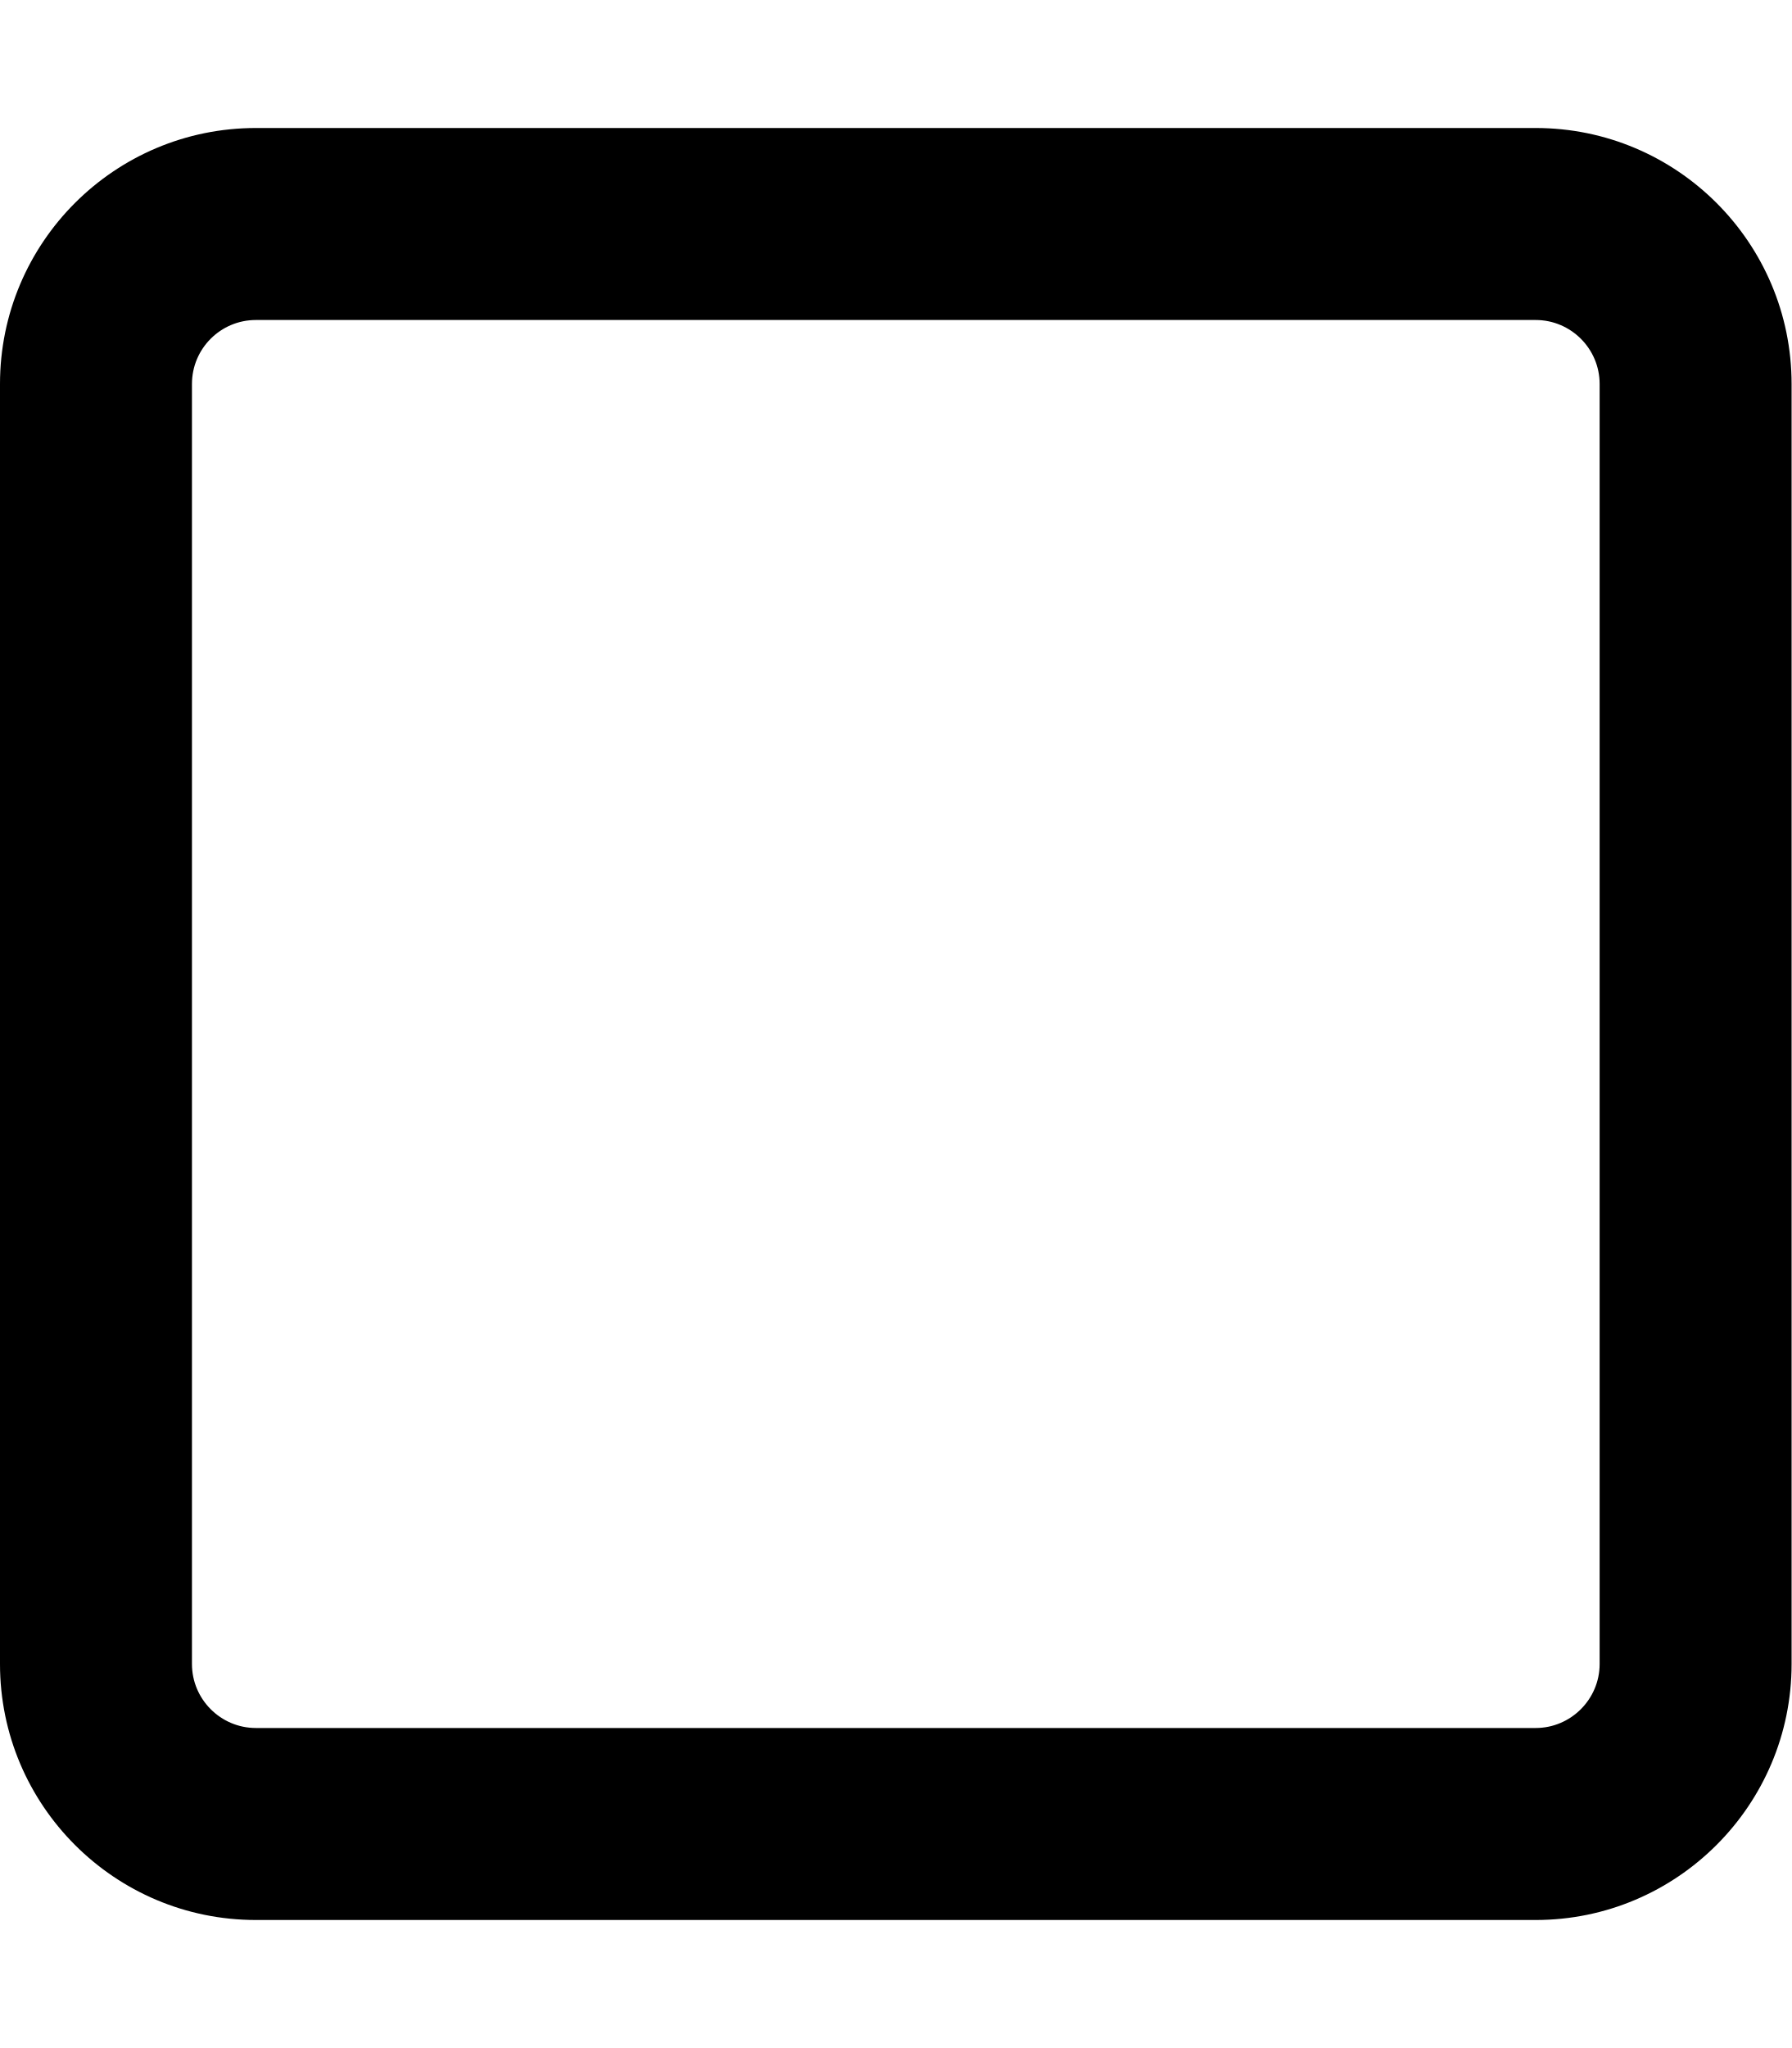
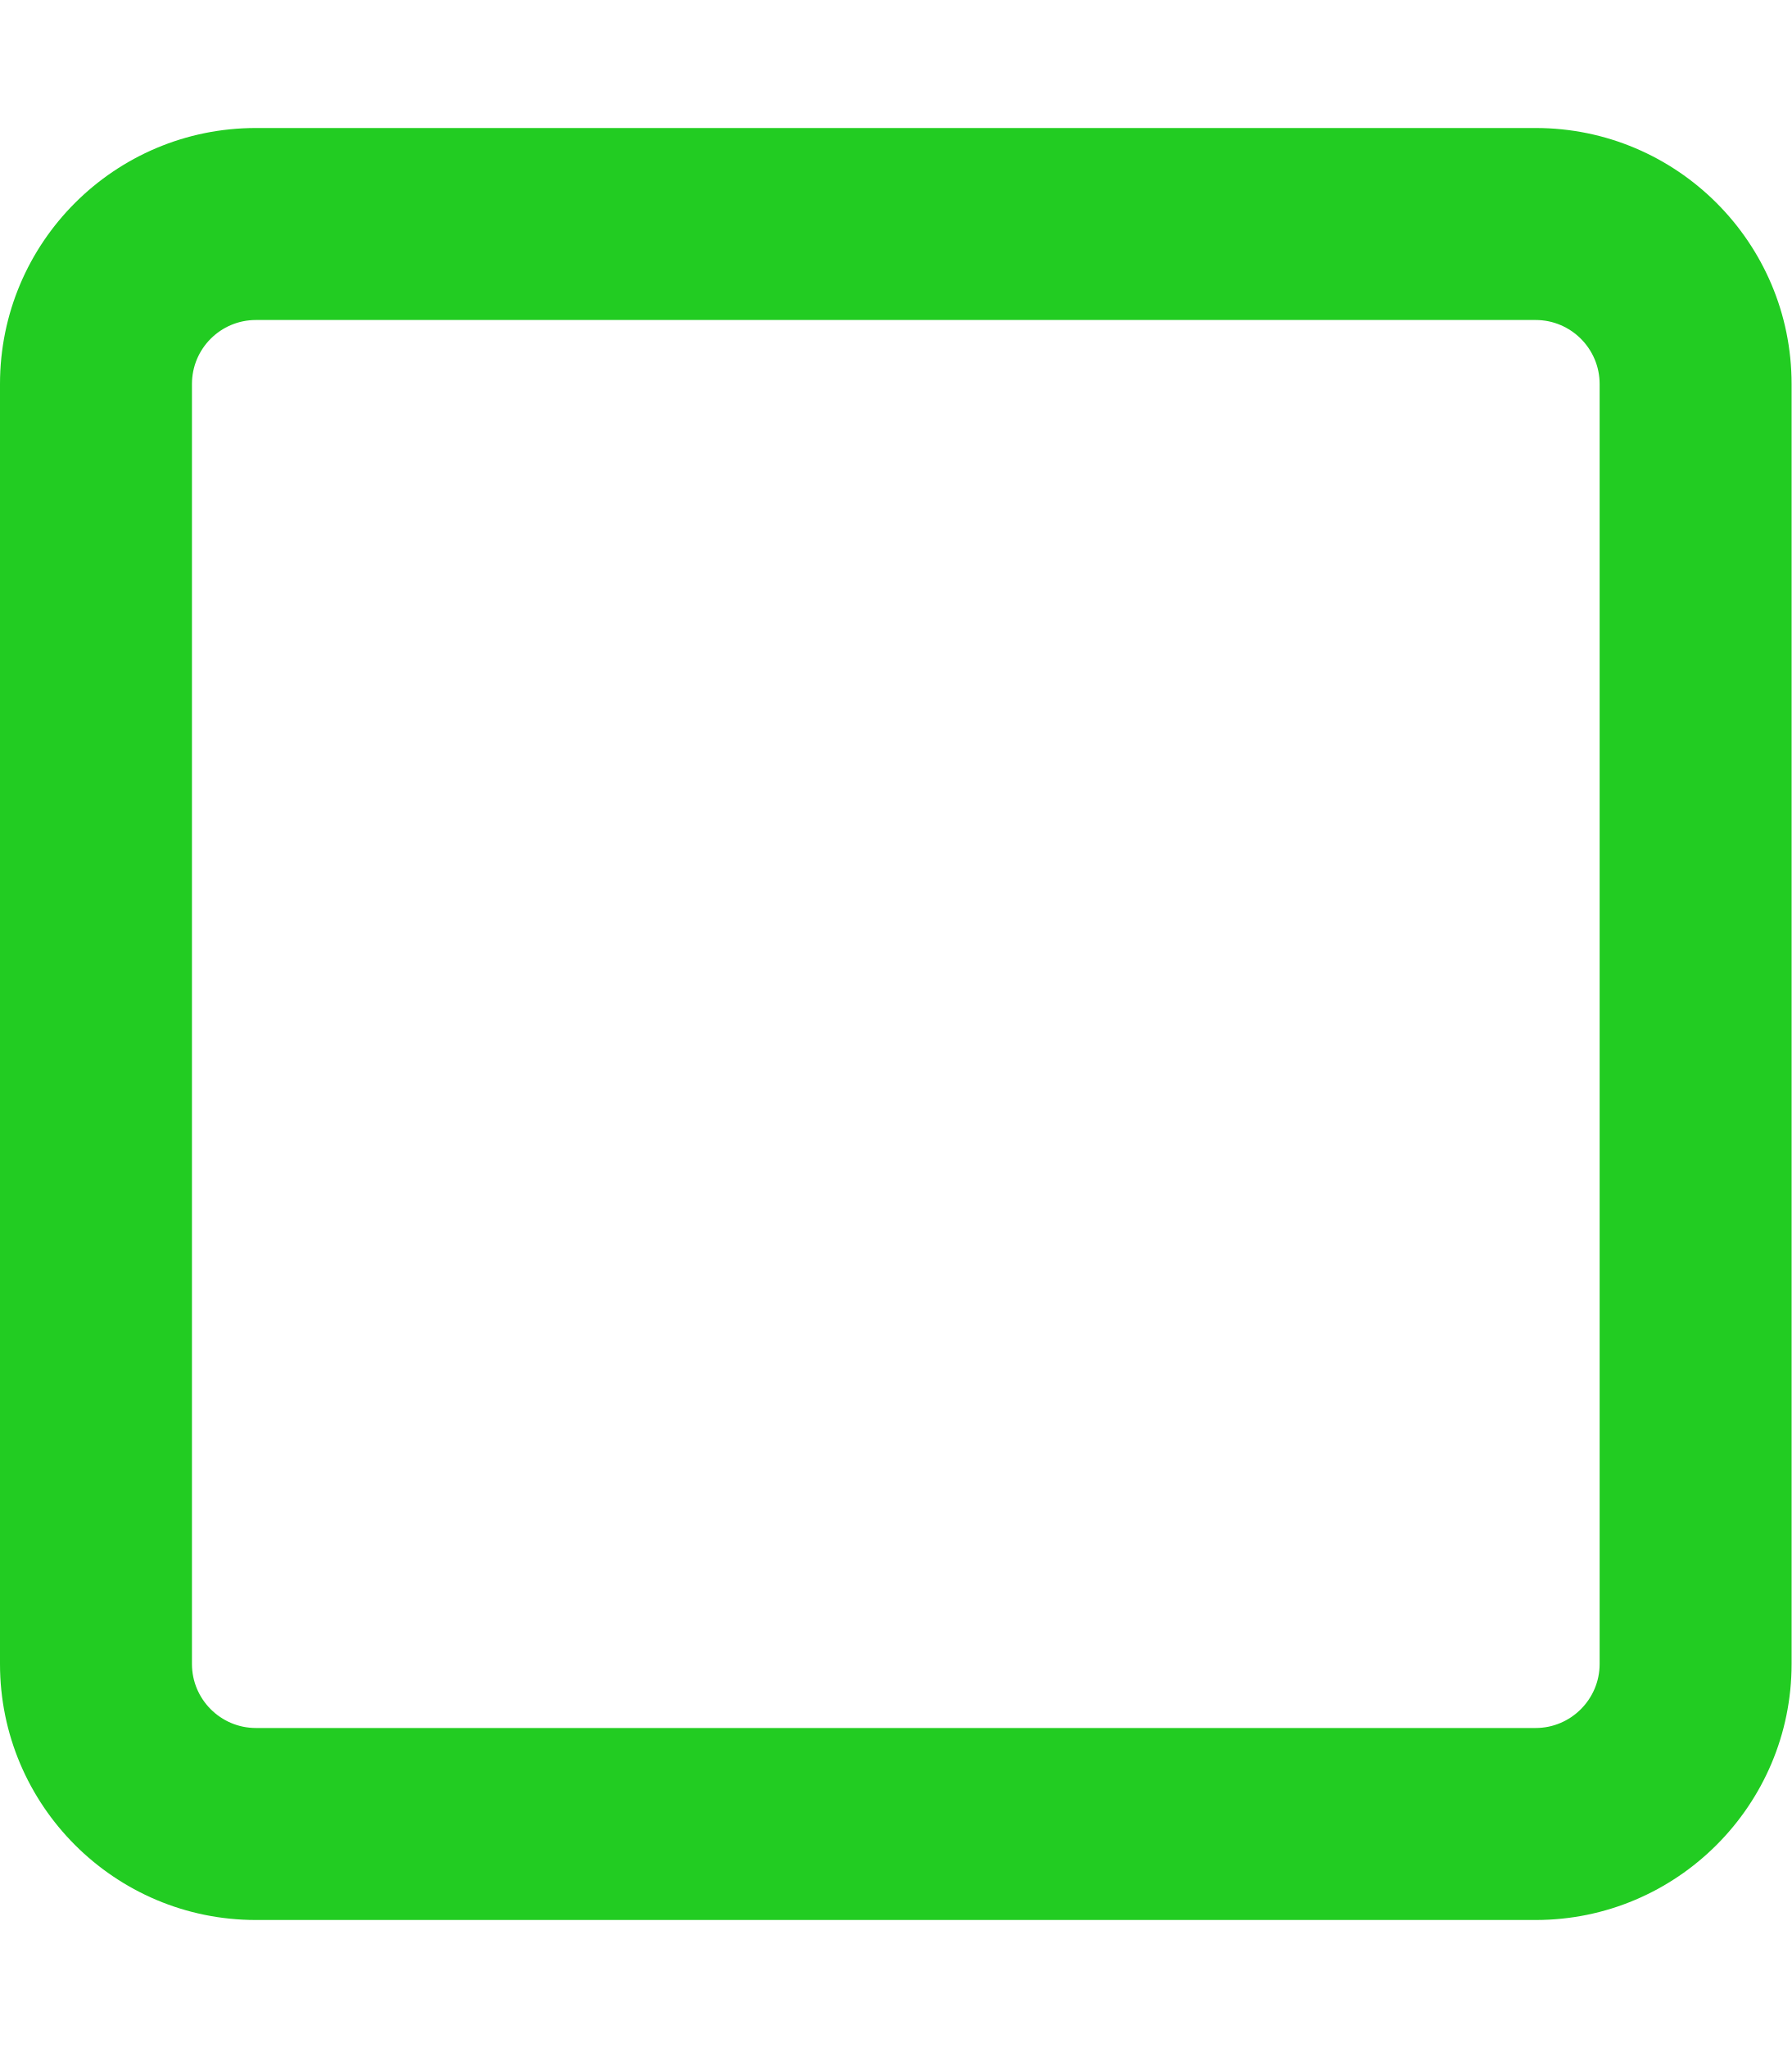
- <svg xmlns="http://www.w3.org/2000/svg" viewBox="0 0 448 512">
+ <svg xmlns="http://www.w3.org/2000/svg" fill="#22cc22" viewBox="0 0 448 512">
  <path d="M384 32C419.3 32 448 60.65 448 96V416C448 451.3 419.3 480 384 480H64C28.65 480 0 451.3 0 416V96C0 60.65 28.65 32 64 32H384zM384 80H64C55.16 80 48 87.16 48 96V416C48 424.8 55.16 432 64 432H384C392.8 432 400 424.8 400 416V96C400 87.16 392.8 80 384 80z" />
</svg>
